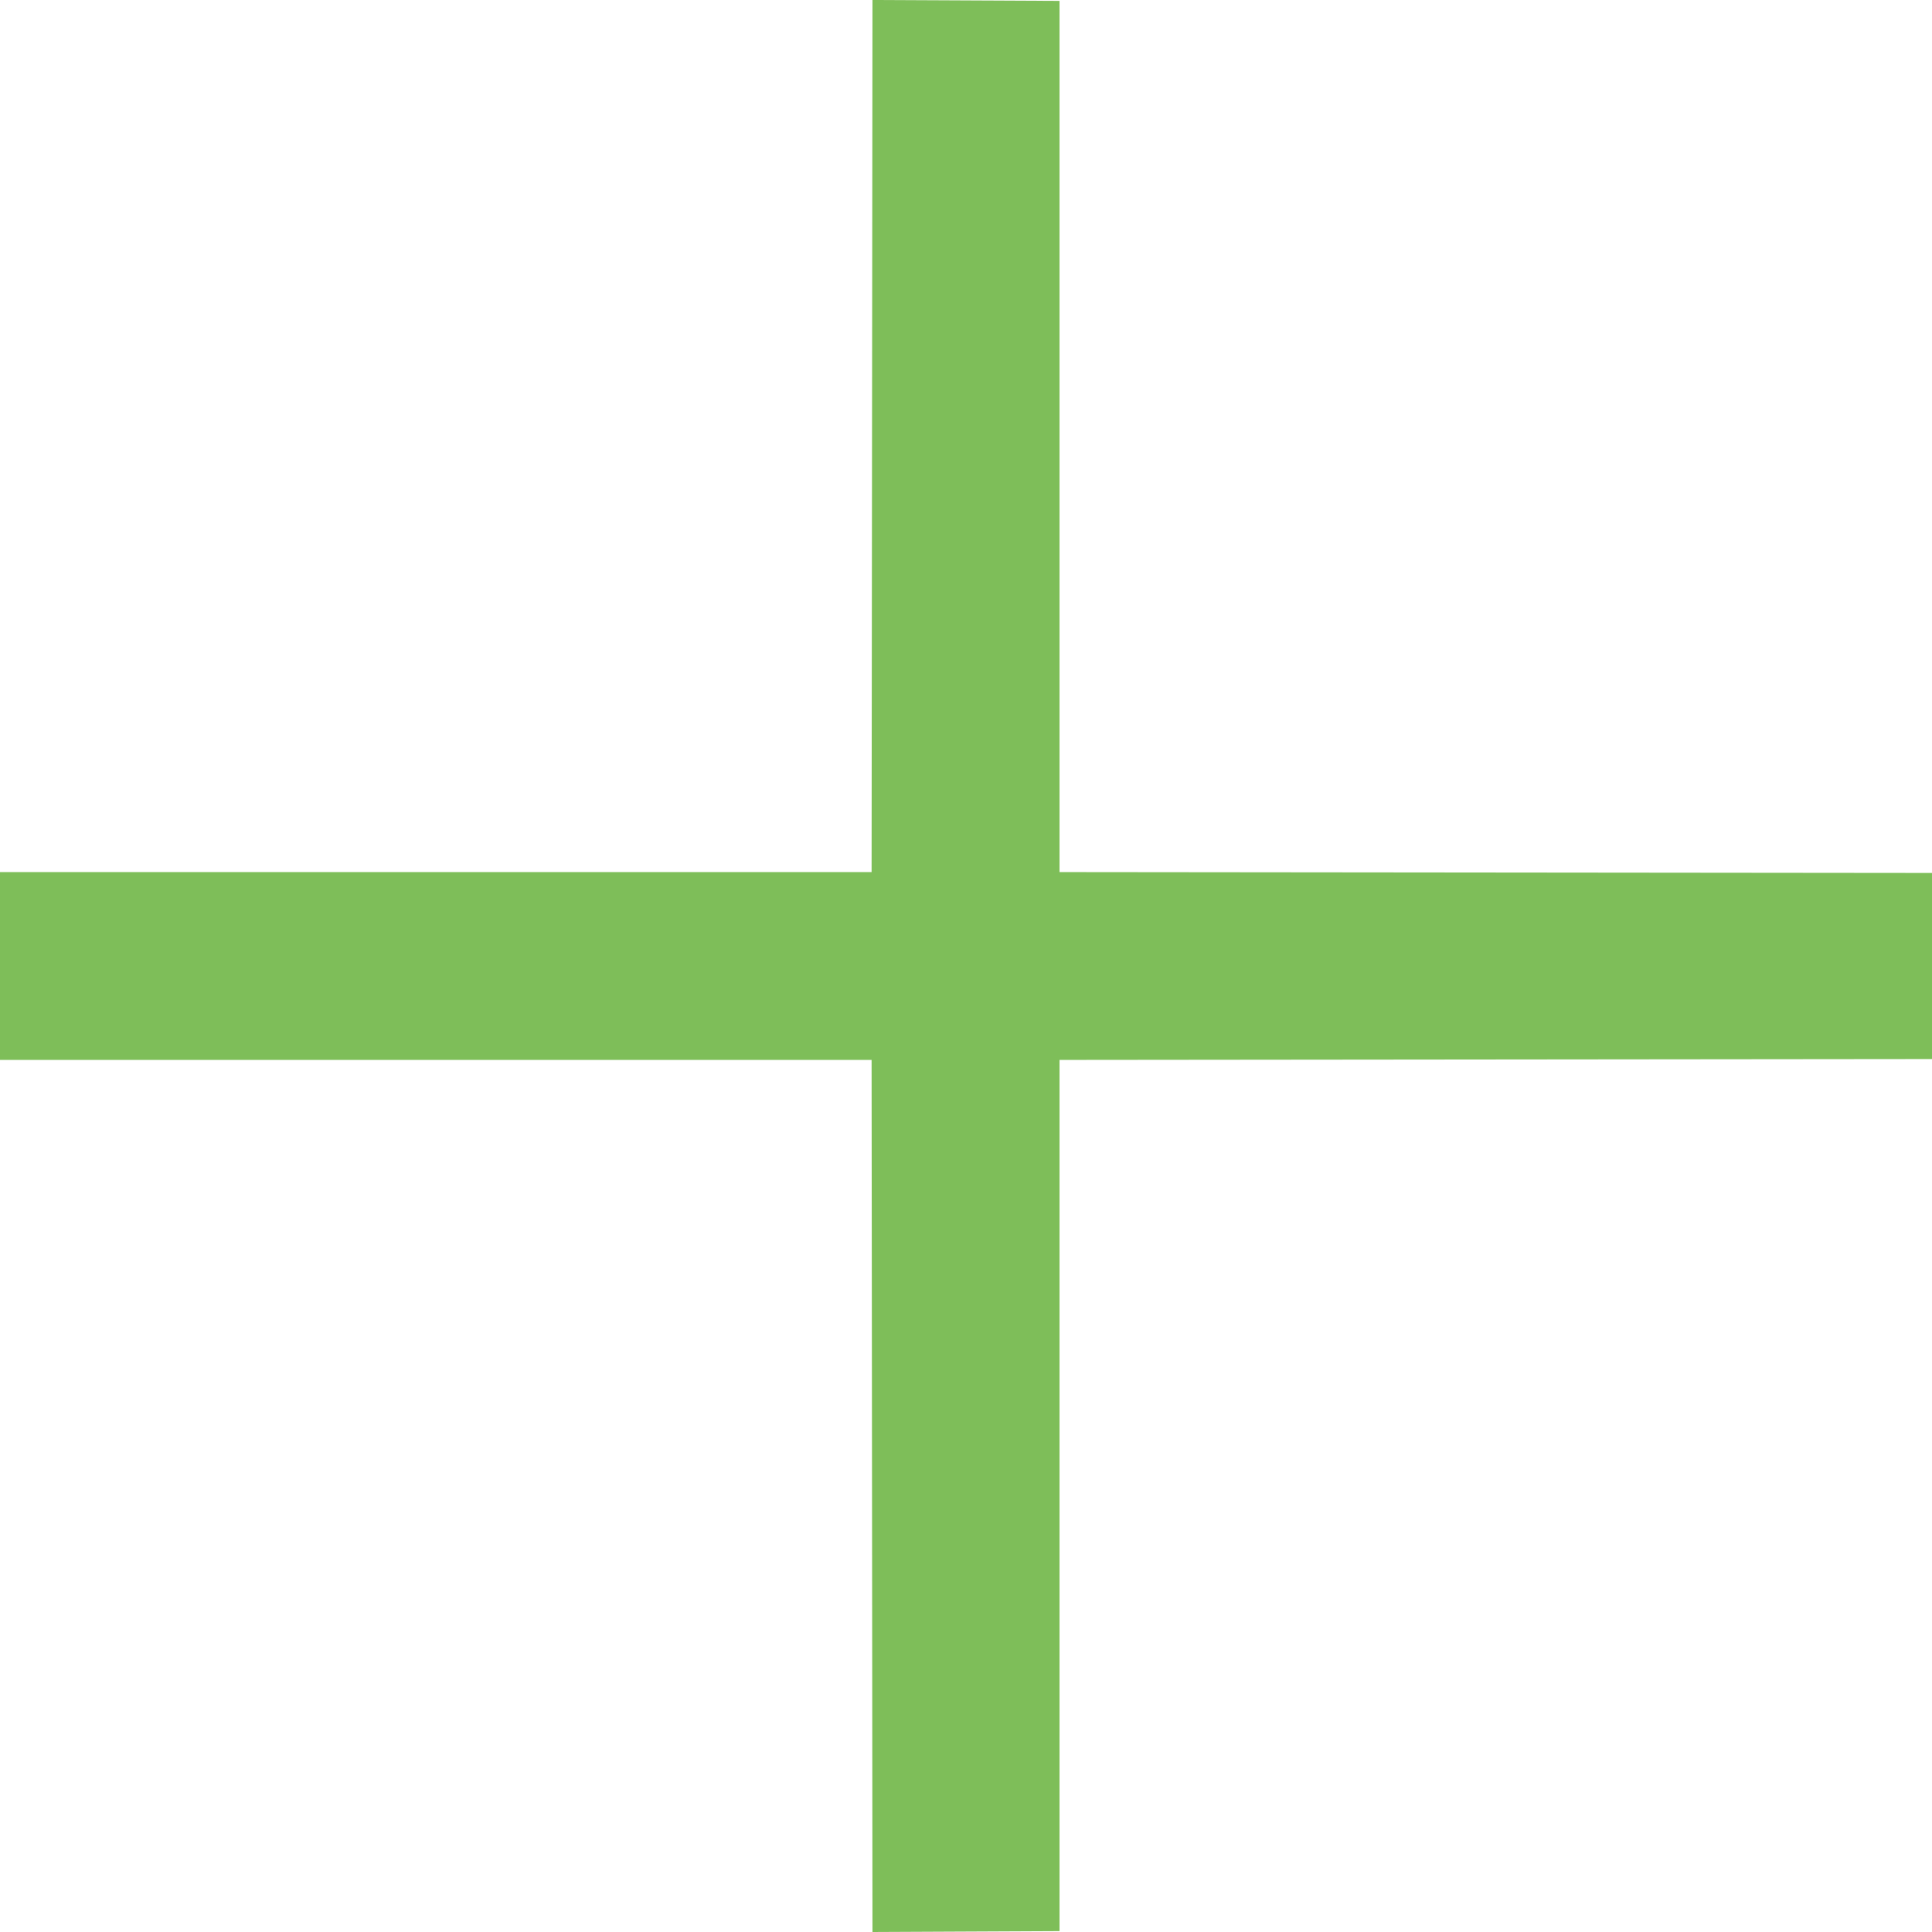
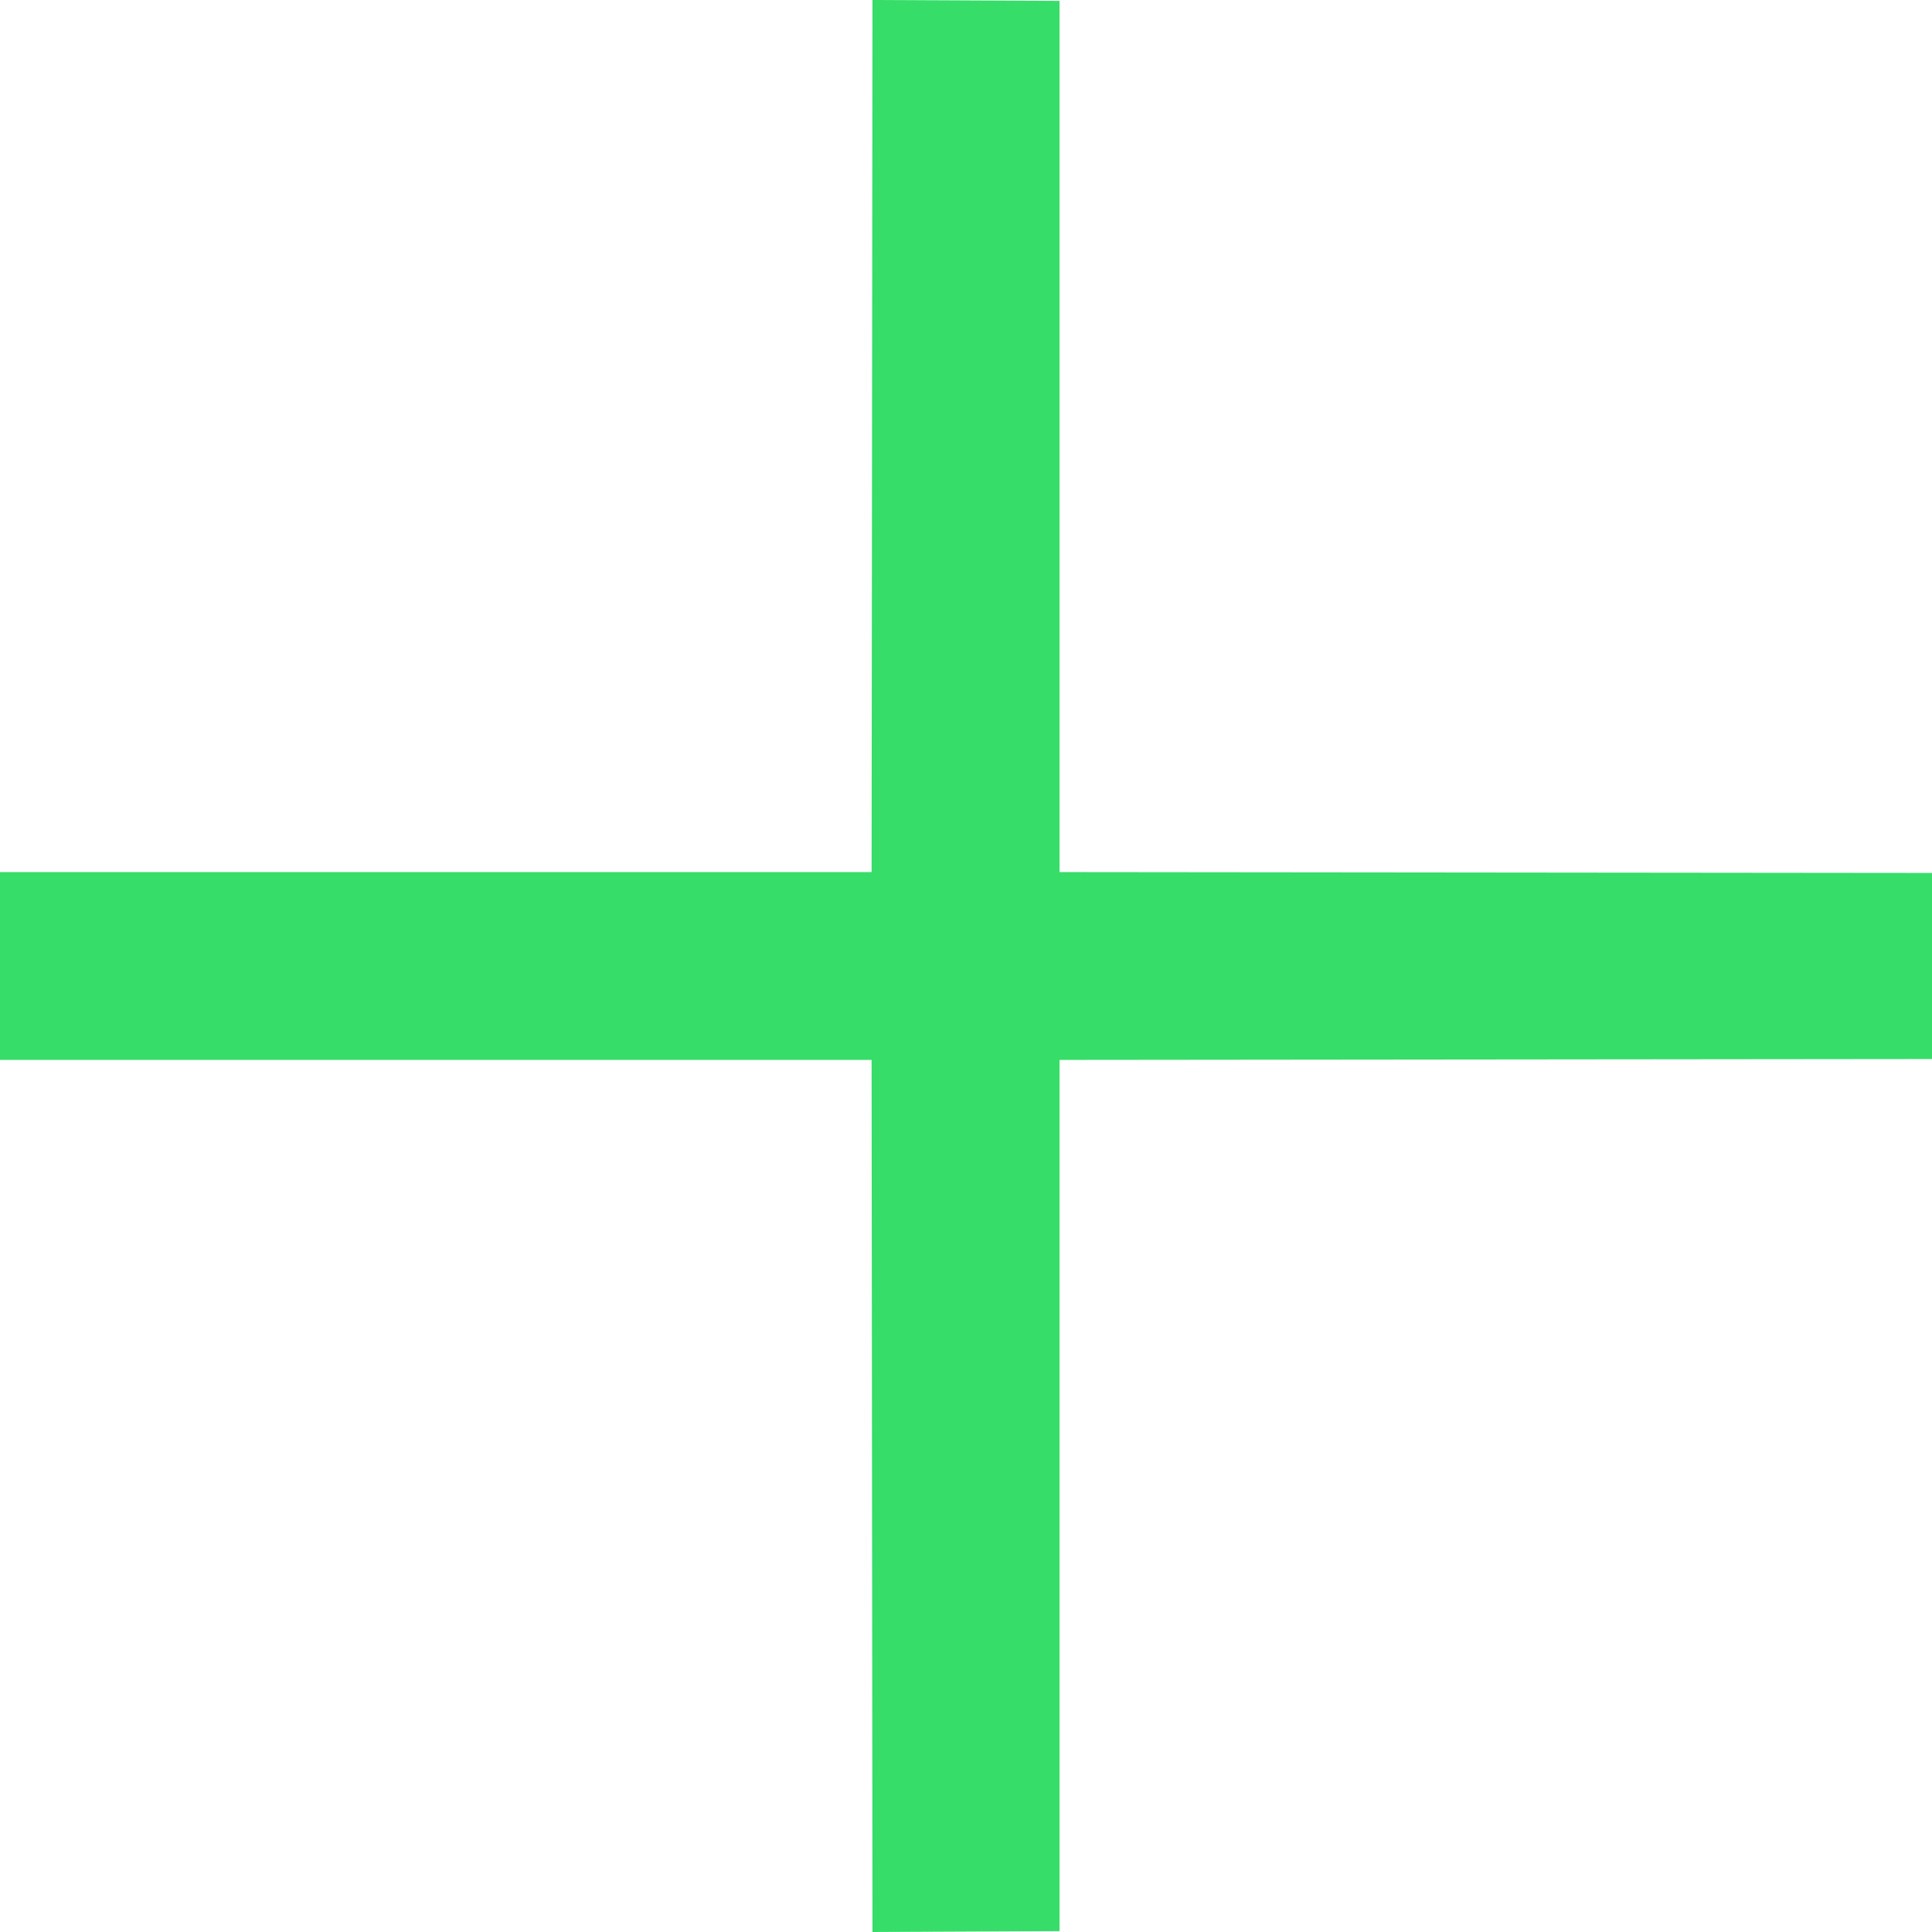
<svg xmlns="http://www.w3.org/2000/svg" width="44px" height="44px" viewBox="0 0 44 44" version="1.1">
  <defs />
  <g id="Icons" stroke="none" stroke-width="1" fill="none" fill-rule="evenodd">
-     <g id="icons/add-active" fill="#7EBE59">
+     <g id="icons/add-active" fill="#36DD69">
      <polygon id="×" points="-3.78858438e-15 19.861 19.85 19.861 19.87 4.68690876e-14 24.13 0.02 24.13 19.861 44 19.881 44 24.119 24.13 24.139 24.13 43.98 19.87 44 19.85 24.139 -3.78858438e-15 24.139" />
    </g>
  </g>
</svg>
